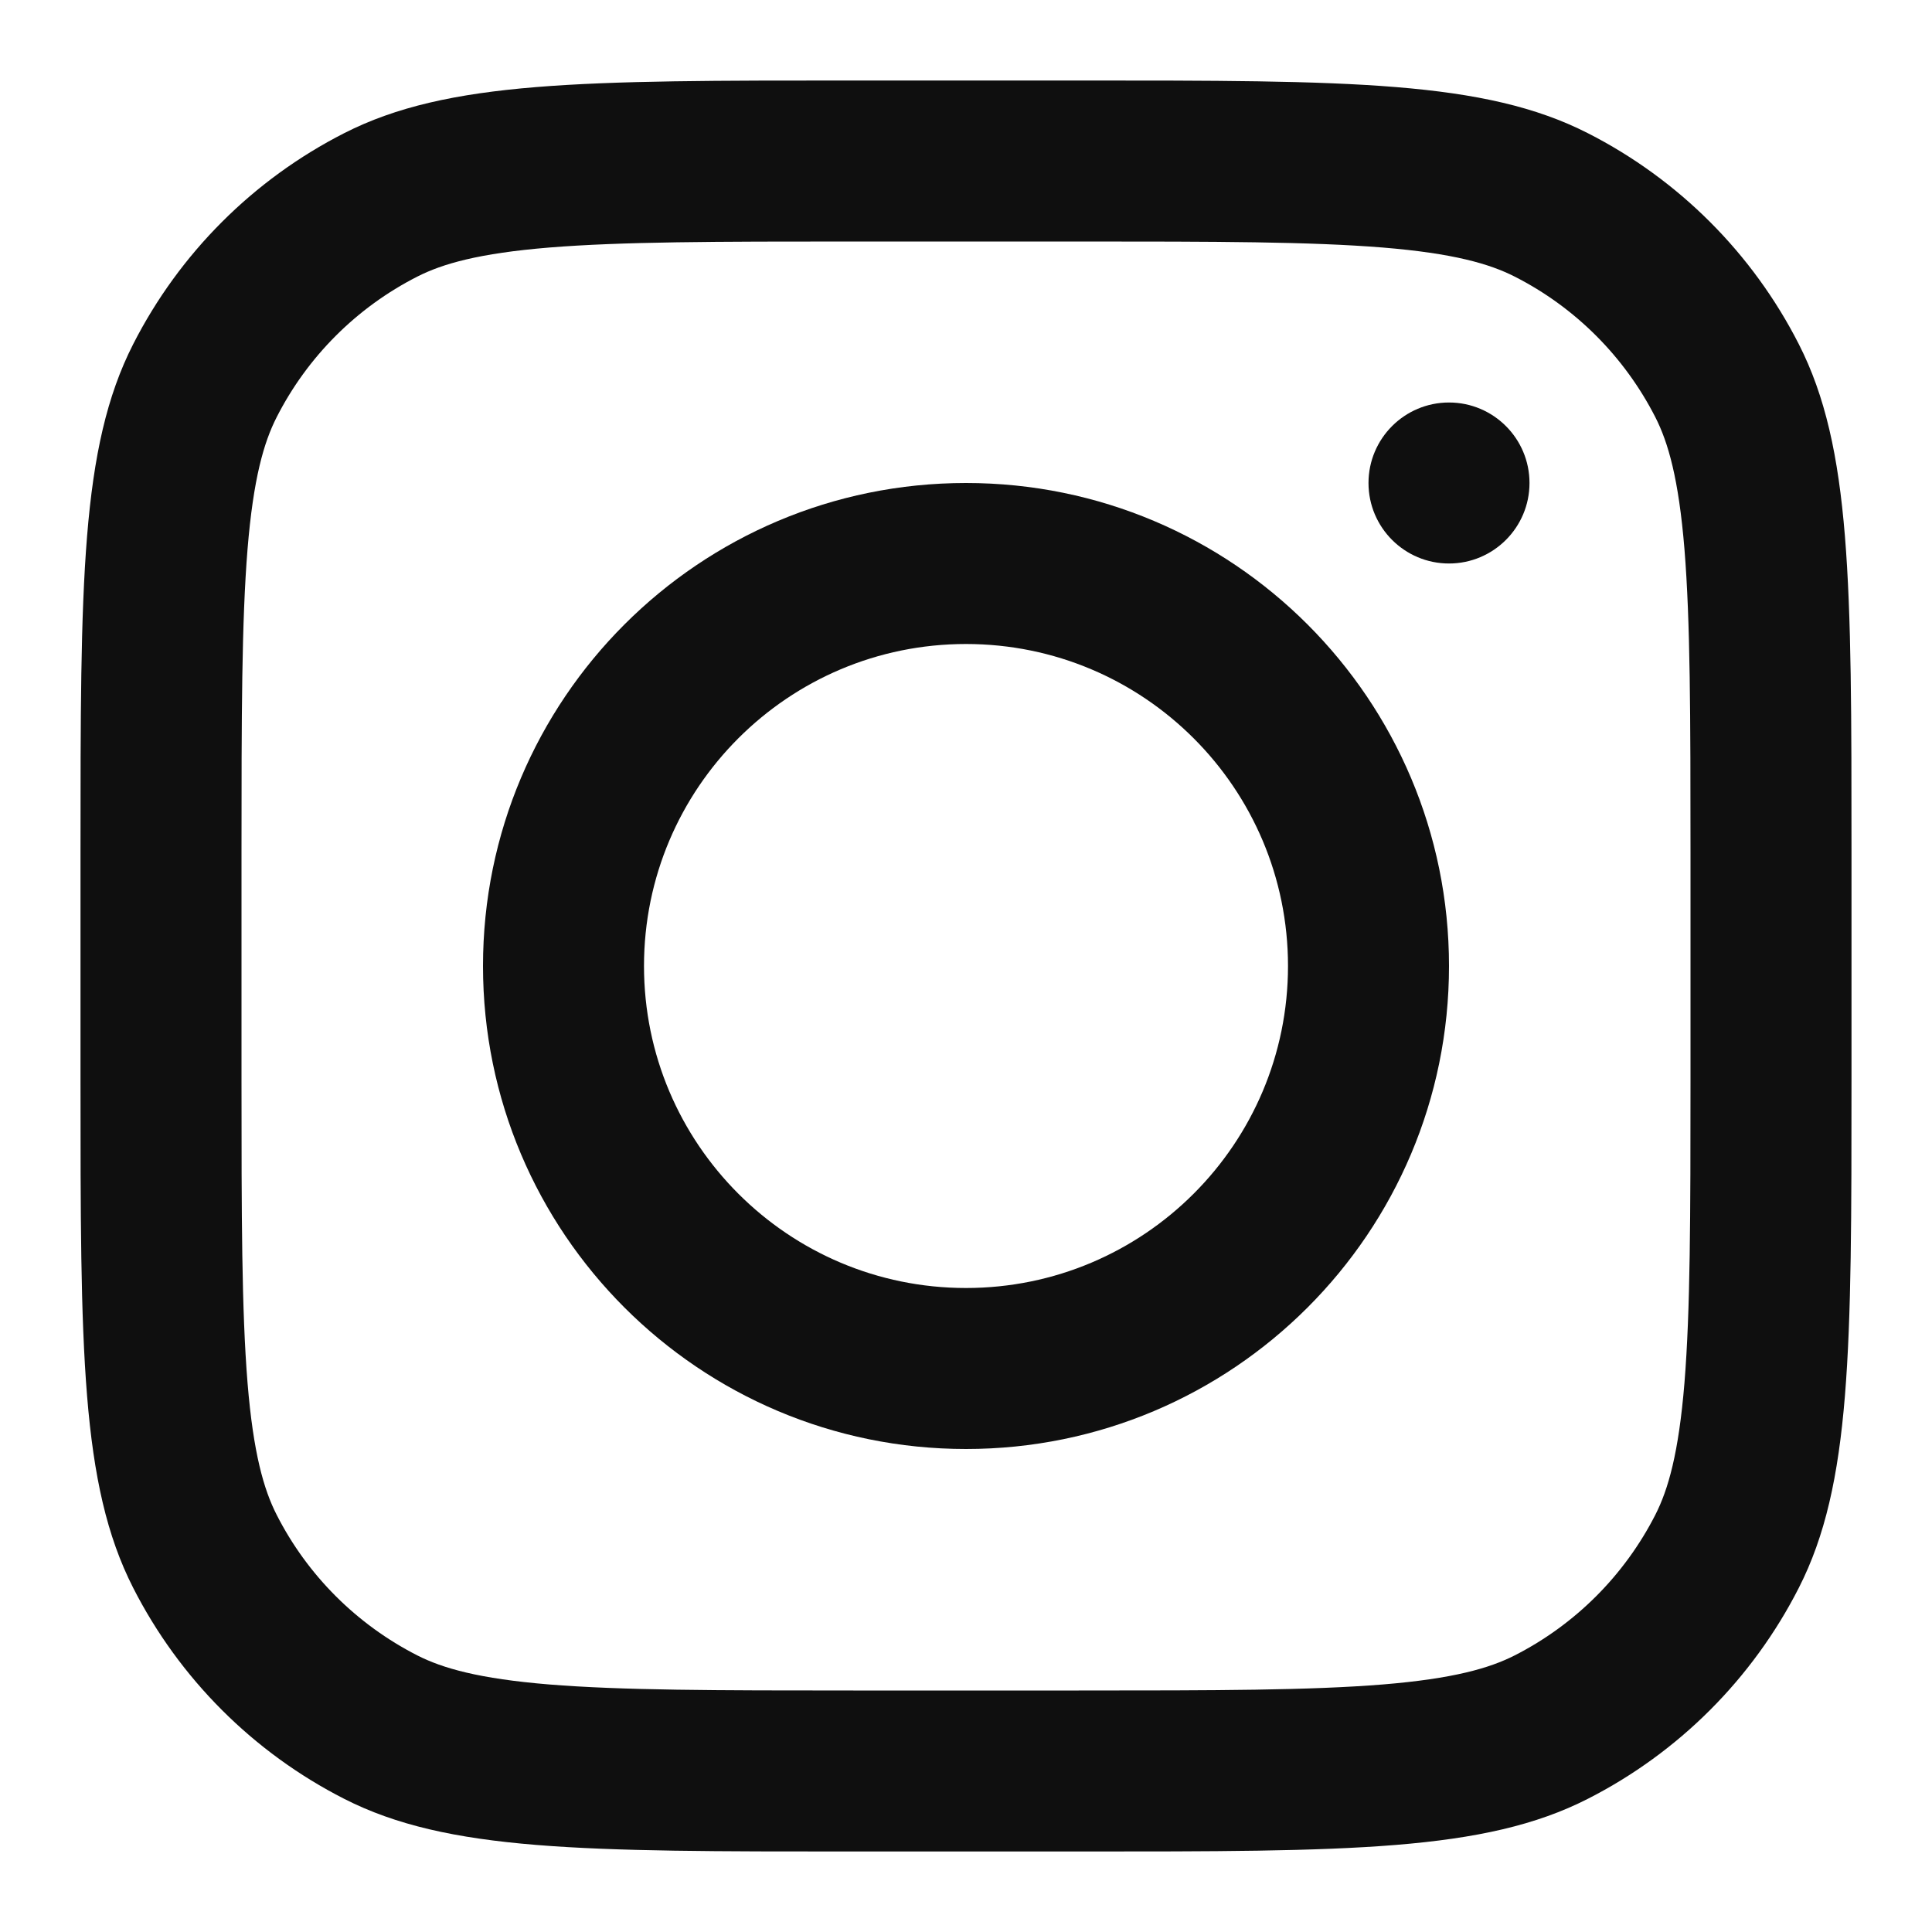
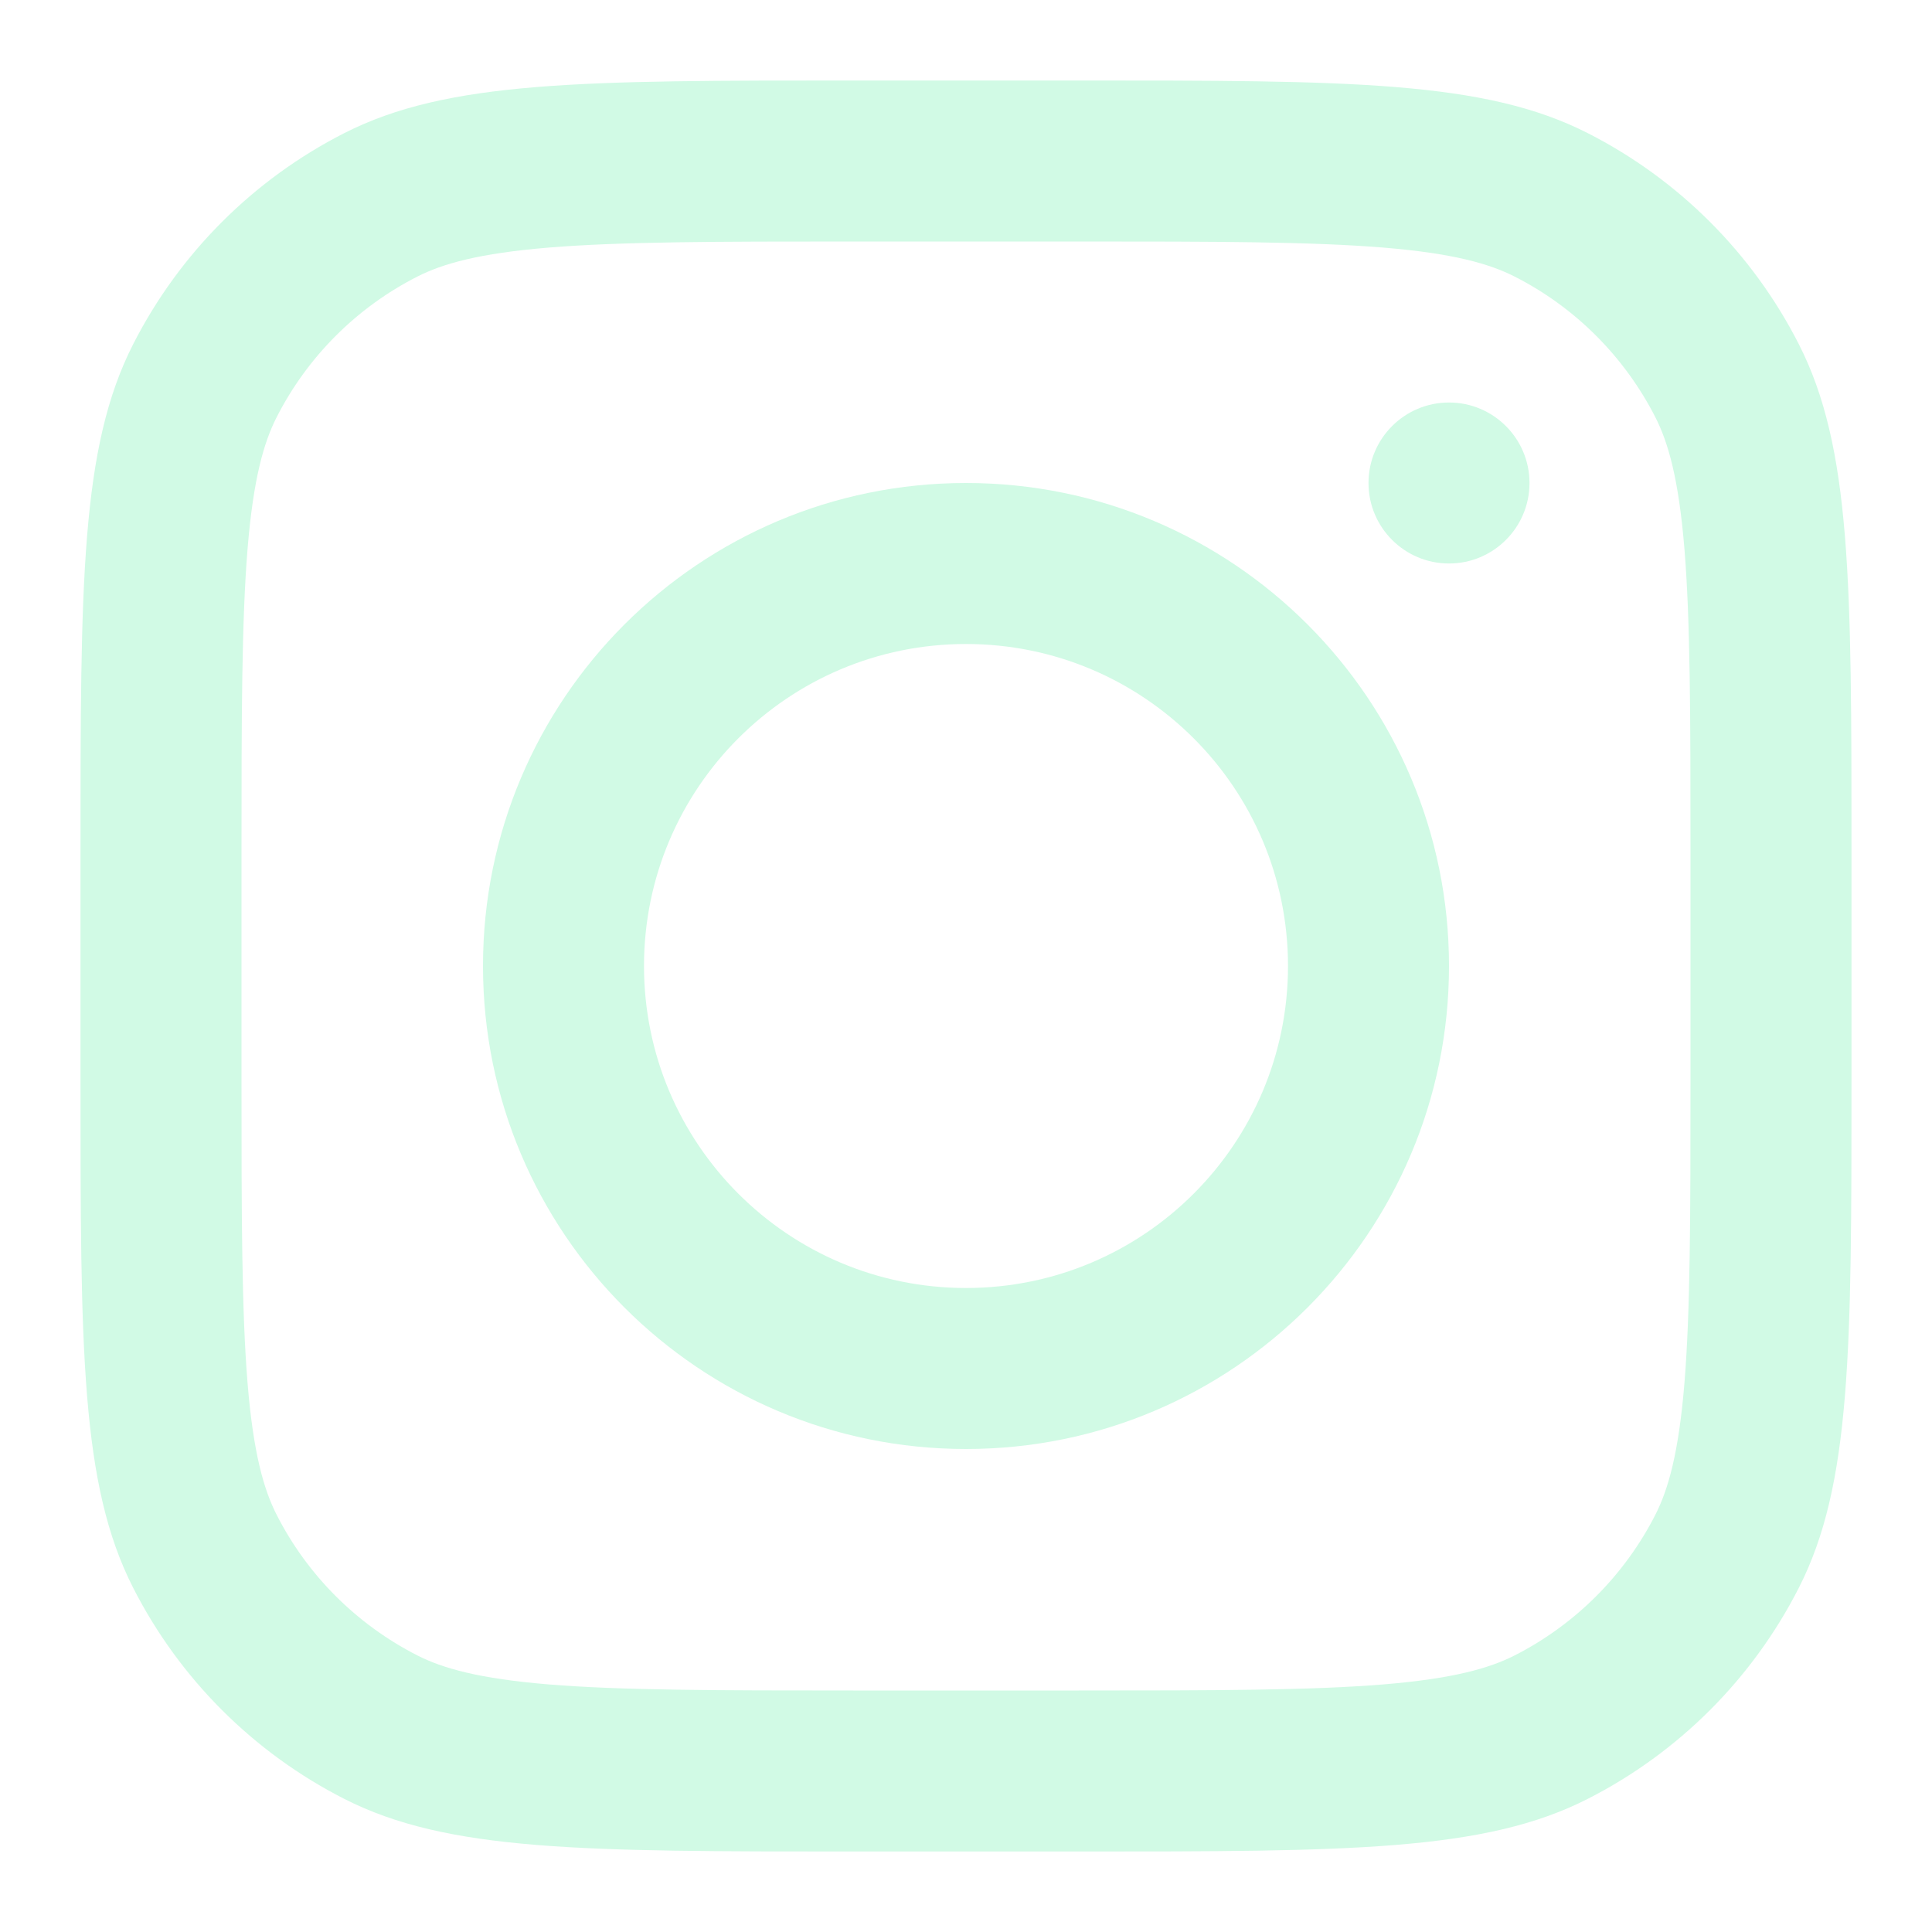
<svg xmlns="http://www.w3.org/2000/svg" width="800px" height="800px" viewBox="0 0 24 24" fill="none">
-   <path fill-rule="evenodd" clip-rule="evenodd" d="M12 18C15.314 18 18 15.314 18 12C18 8.686 15.314 6 12 6C8.686 6 6 8.686 6 12C6 15.314 8.686 18 12 18ZM12 16C14.209 16 16 14.209 16 12C16 9.791 14.209 8 12 8C9.791 8 8 9.791 8 12C8 14.209 9.791 16 12 16Z" fill="#0F0F0F" />
-   <path d="M18 5C17.448 5 17 5.448 17 6C17 6.552 17.448 7 18 7C18.552 7 19 6.552 19 6C19 5.448 18.552 5 18 5Z" fill="#0F0F0F" />
-   <path fill-rule="evenodd" clip-rule="evenodd" d="M1.654 4.276C1 5.56 1 7.24 1 10.6V13.4C1 16.76 1 18.441 1.654 19.724C2.229 20.853 3.147 21.771 4.276 22.346C5.56 23 7.24 23 10.6 23H13.4C16.76 23 18.441 23 19.724 22.346C20.853 21.771 21.771 20.853 22.346 19.724C23 18.441 23 16.76 23 13.4V10.6C23 7.24 23 5.56 22.346 4.276C21.771 3.147 20.853 2.229 19.724 1.654C18.441 1 16.76 1 13.4 1H10.6C7.24 1 5.56 1 4.276 1.654C3.147 2.229 2.229 3.147 1.654 4.276ZM13.4 3H10.6C8.887 3 7.722 3.002 6.822 3.075C5.945 3.147 5.497 3.277 5.184 3.436C4.431 3.819 3.819 4.431 3.436 5.184C3.277 5.497 3.147 5.945 3.075 6.822C3.002 7.722 3 8.887 3 10.6V13.4C3 15.113 3.002 16.278 3.075 17.178C3.147 18.055 3.277 18.503 3.436 18.816C3.819 19.569 4.431 20.18 5.184 20.564C5.497 20.723 5.945 20.853 6.822 20.925C7.722 20.998 8.887 21 10.6 21H13.4C15.113 21 16.278 20.998 17.178 20.925C18.055 20.853 18.503 20.723 18.816 20.564C19.569 20.18 20.18 19.569 20.564 18.816C20.723 18.503 20.853 18.055 20.925 17.178C20.998 16.278 21 15.113 21 13.4V10.6C21 8.887 20.998 7.722 20.925 6.822C20.853 5.945 20.723 5.497 20.564 5.184C20.18 4.431 19.569 3.819 18.816 3.436C18.503 3.277 18.055 3.147 17.178 3.075C16.278 3.002 15.113 3 13.4 3Z" fill="#0F0F0F" />
+   <path fill-rule="evenodd" clip-rule="evenodd" d="M12 18C15.314 18 18 15.314 18 12C18 8.686 15.314 6 12 6C8.686 6 6 8.686 6 12C6 15.314 8.686 18 12 18ZM12 16C14.209 16 16 14.209 16 12C16 9.791 14.209 8 12 8C9.791 8 8 9.791 8 12C8 14.209 9.791 16 12 16Z" fill="#D1FAE5" />
+   <path d="M18 5C17.448 5 17 5.448 17 6C17 6.552 17.448 7 18 7C18.552 7 19 6.552 19 6C19 5.448 18.552 5 18 5Z" fill="#D1FAE5" />
+   <path fill-rule="evenodd" clip-rule="evenodd" d="M1.654 4.276C1 5.56 1 7.24 1 10.6V13.4C1 16.76 1 18.441 1.654 19.724C2.229 20.853 3.147 21.771 4.276 22.346C5.56 23 7.24 23 10.6 23H13.4C16.76 23 18.441 23 19.724 22.346C20.853 21.771 21.771 20.853 22.346 19.724C23 18.441 23 16.76 23 13.4V10.6C23 7.24 23 5.56 22.346 4.276C21.771 3.147 20.853 2.229 19.724 1.654C18.441 1 16.76 1 13.4 1H10.6C7.24 1 5.56 1 4.276 1.654C3.147 2.229 2.229 3.147 1.654 4.276ZM13.4 3H10.6C8.887 3 7.722 3.002 6.822 3.075C5.945 3.147 5.497 3.277 5.184 3.436C4.431 3.819 3.819 4.431 3.436 5.184C3.277 5.497 3.147 5.945 3.075 6.822C3.002 7.722 3 8.887 3 10.6V13.4C3 15.113 3.002 16.278 3.075 17.178C3.147 18.055 3.277 18.503 3.436 18.816C3.819 19.569 4.431 20.18 5.184 20.564C5.497 20.723 5.945 20.853 6.822 20.925C7.722 20.998 8.887 21 10.6 21H13.4C15.113 21 16.278 20.998 17.178 20.925C18.055 20.853 18.503 20.723 18.816 20.564C19.569 20.18 20.18 19.569 20.564 18.816C20.723 18.503 20.853 18.055 20.925 17.178C20.998 16.278 21 15.113 21 13.4V10.6C21 8.887 20.998 7.722 20.925 6.822C20.853 5.945 20.723 5.497 20.564 5.184C20.18 4.431 19.569 3.819 18.816 3.436C18.503 3.277 18.055 3.147 17.178 3.075C16.278 3.002 15.113 3 13.4 3Z" fill="#D1FAE5" />
</svg>
